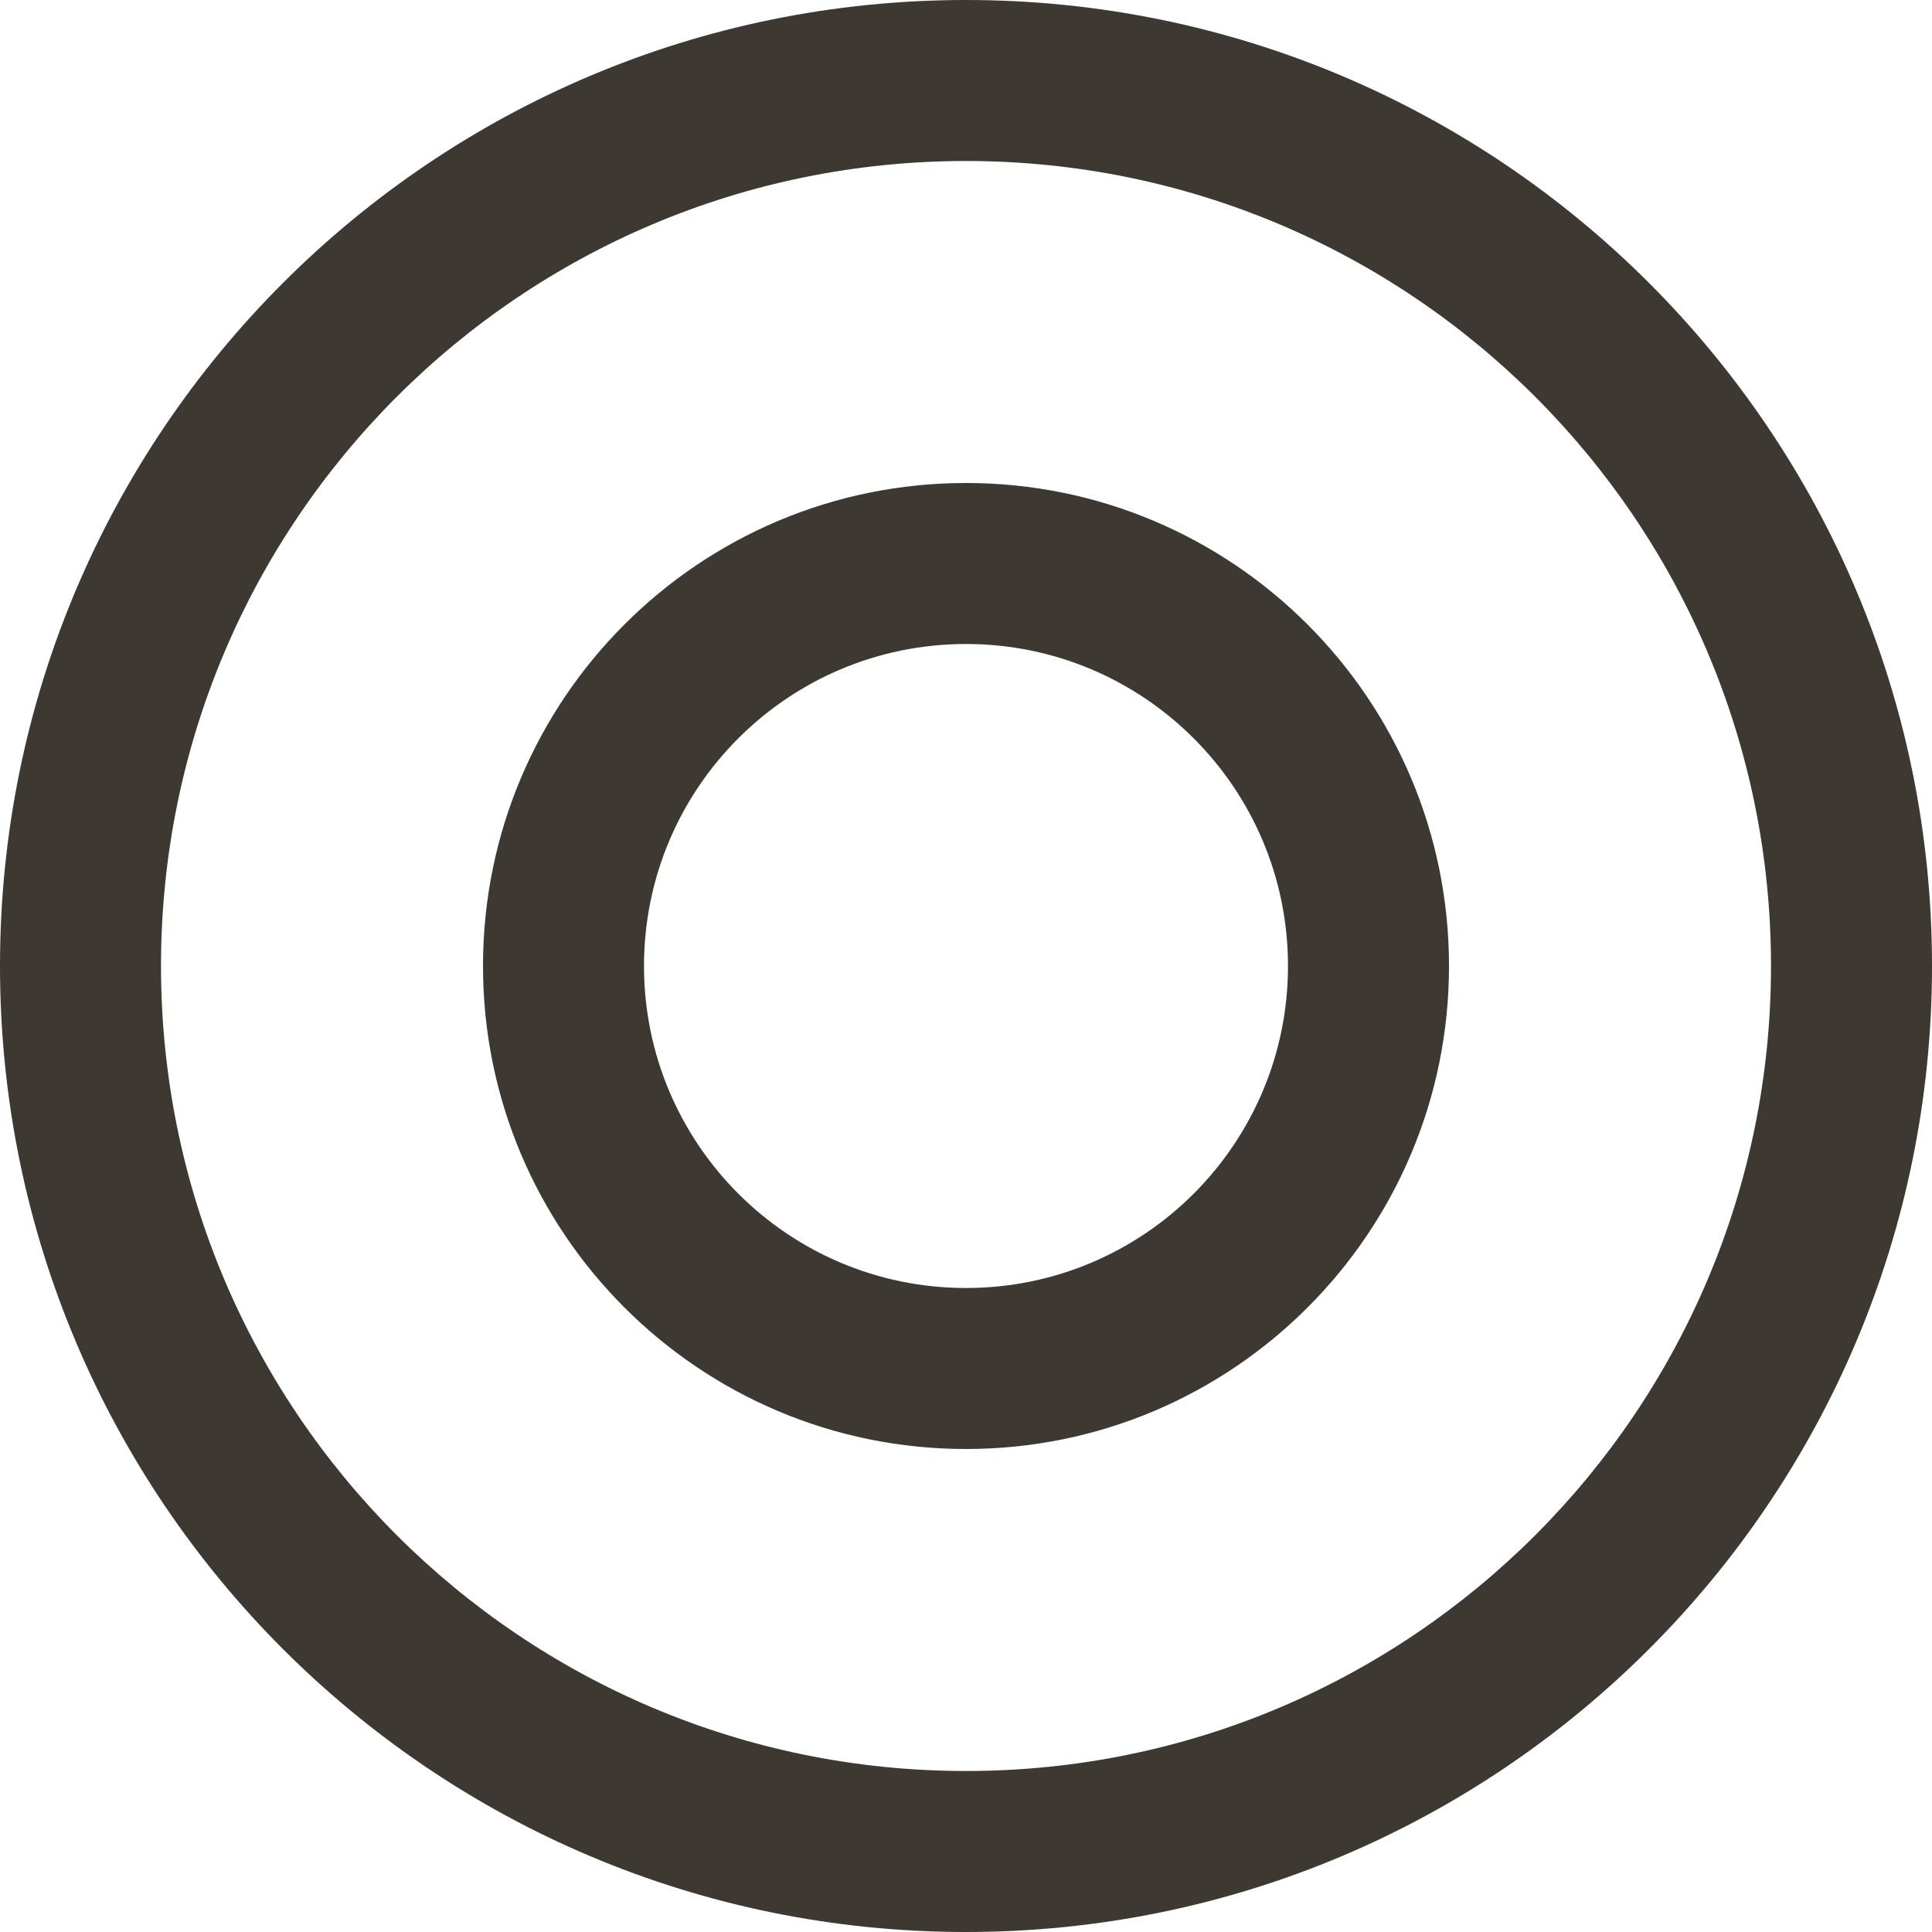
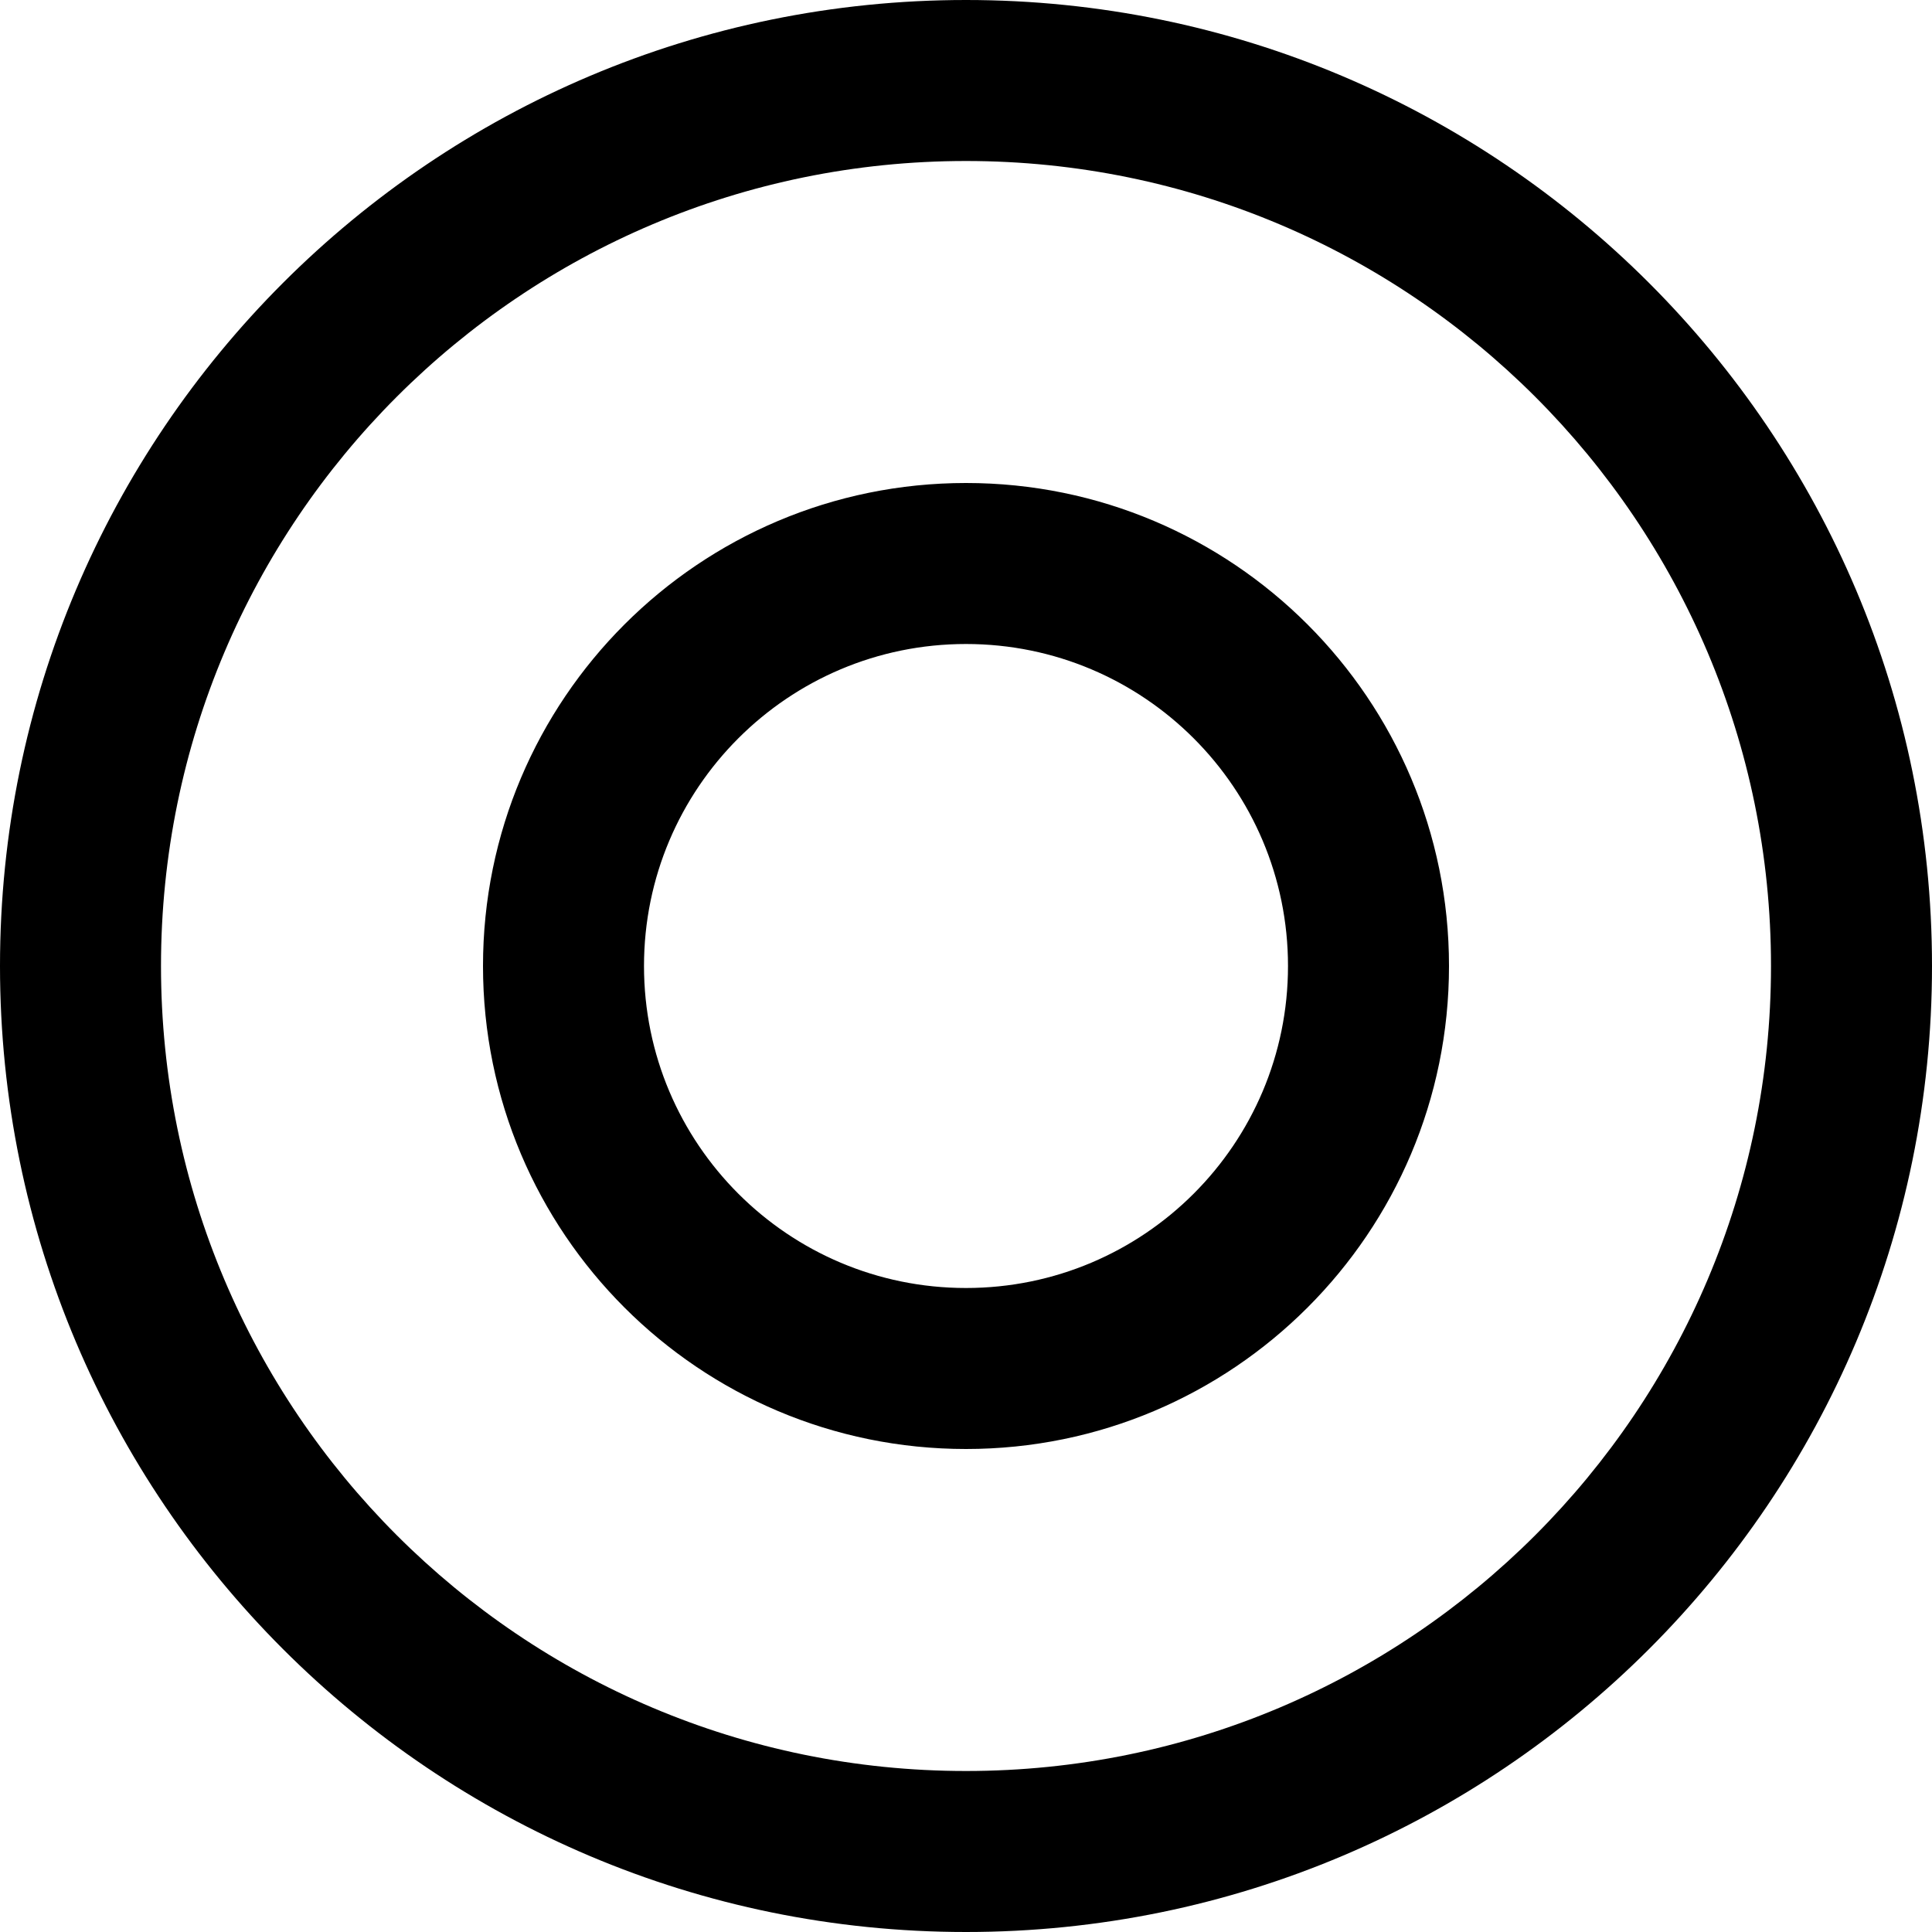
- <svg xmlns="http://www.w3.org/2000/svg" width="24" height="24" viewBox="0 0 24 24" fill="none">
-   <path fill-rule="evenodd" clip-rule="evenodd" d="M12 22C17.523 22 22 17.523 22 12C22 6.477 17.523 2 12 2C6.477 2 2 6.477 2 12C2 17.523 6.477 22 12 22ZM12 24C18.627 24 24 18.627 24 12C24 5.373 18.627 0 12 0C5.373 0 0 5.373 0 12C0 18.627 5.373 24 12 24ZM12 16C14.209 16 16 14.209 16 12C16 9.791 14.209 8 12 8C9.791 8 8 9.791 8 12C8 14.209 9.791 16 12 16ZM12 18C15.314 18 18 15.314 18 12C18 8.686 15.314 6 12 6C8.686 6 6 8.686 6 12C6 15.314 8.686 18 12 18Z" fill="#3E3832" />
+ <svg xmlns="http://www.w3.org/2000/svg" width="1em" height="1em" viewBox="0 0 24 24" fill="none">
+   <path fill-rule="evenodd" clip-rule="evenodd" d="M12 22C17.523 22 22 17.523 22 12C22 6.477 17.523 2 12 2C6.477 2 2 6.477 2 12C2 17.523 6.477 22 12 22ZM12 24C18.627 24 24 18.627 24 12C24 5.373 18.627 0 12 0C5.373 0 0 5.373 0 12C0 18.627 5.373 24 12 24ZM12 16C14.209 16 16 14.209 16 12C16 9.791 14.209 8 12 8C9.791 8 8 9.791 8 12C8 14.209 9.791 16 12 16ZM12 18C15.314 18 18 15.314 18 12C18 8.686 15.314 6 12 6C8.686 6 6 8.686 6 12C6 15.314 8.686 18 12 18Z" fill="currentColor" />
</svg>
